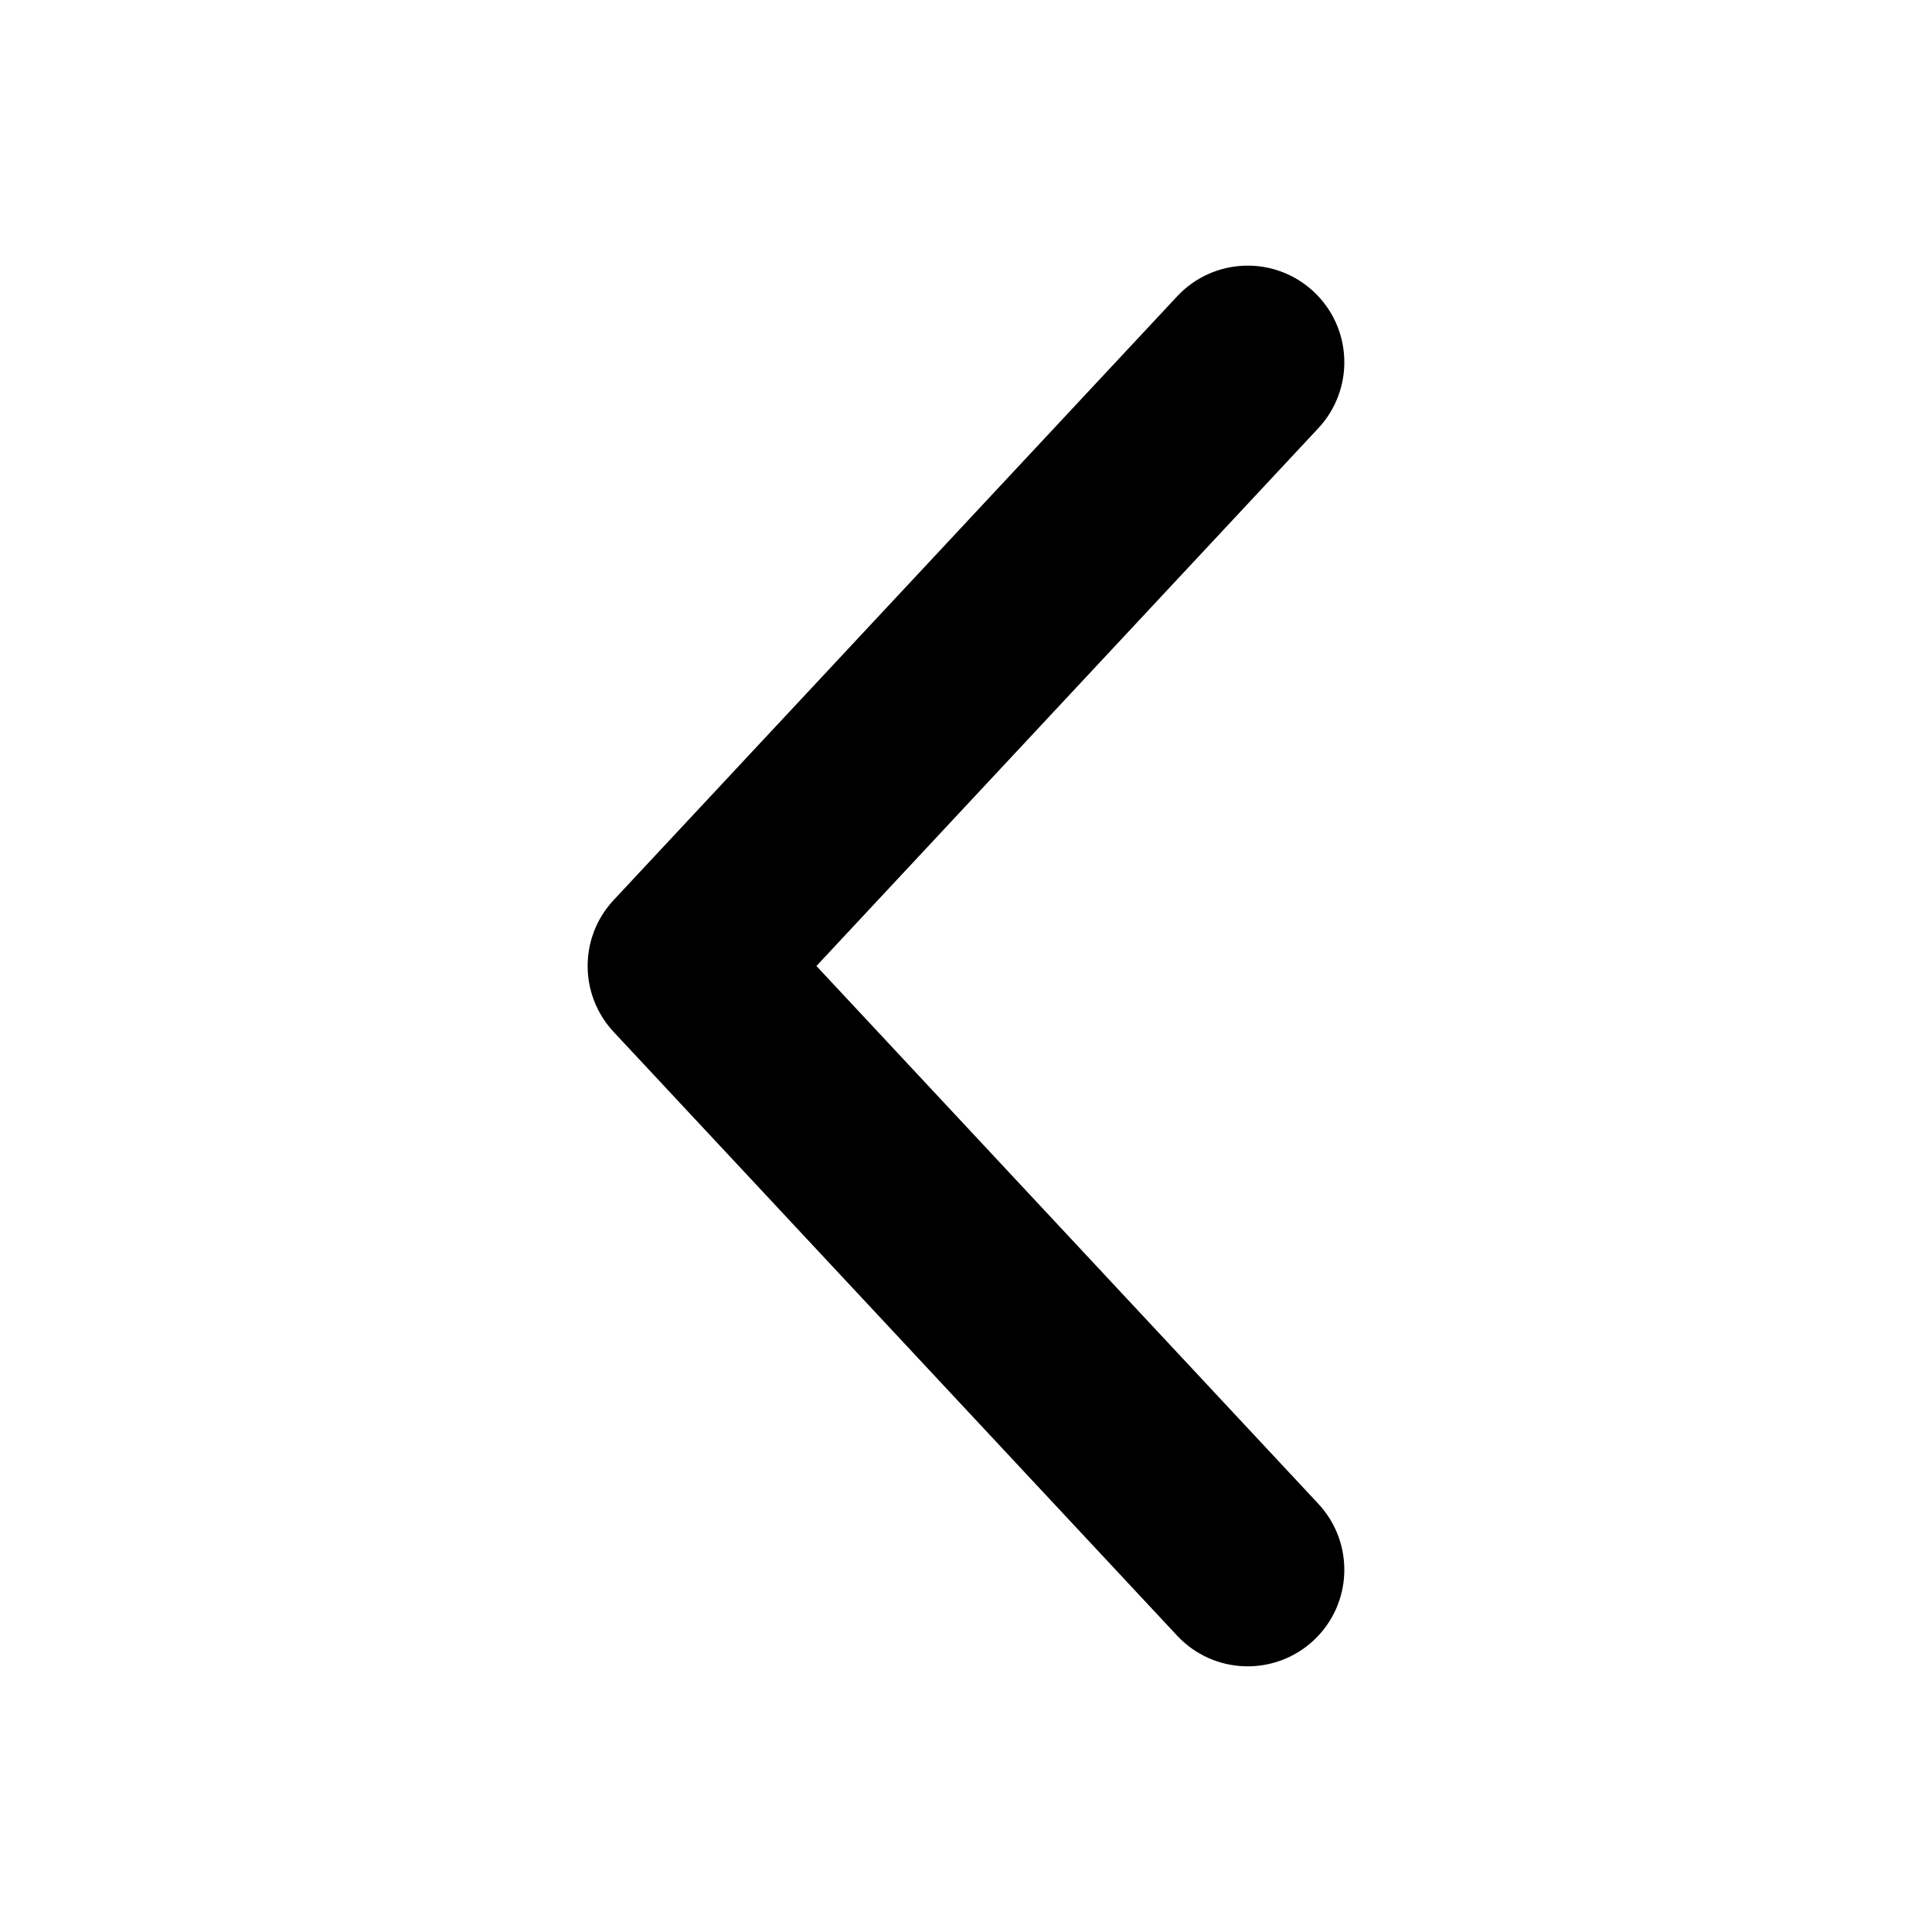
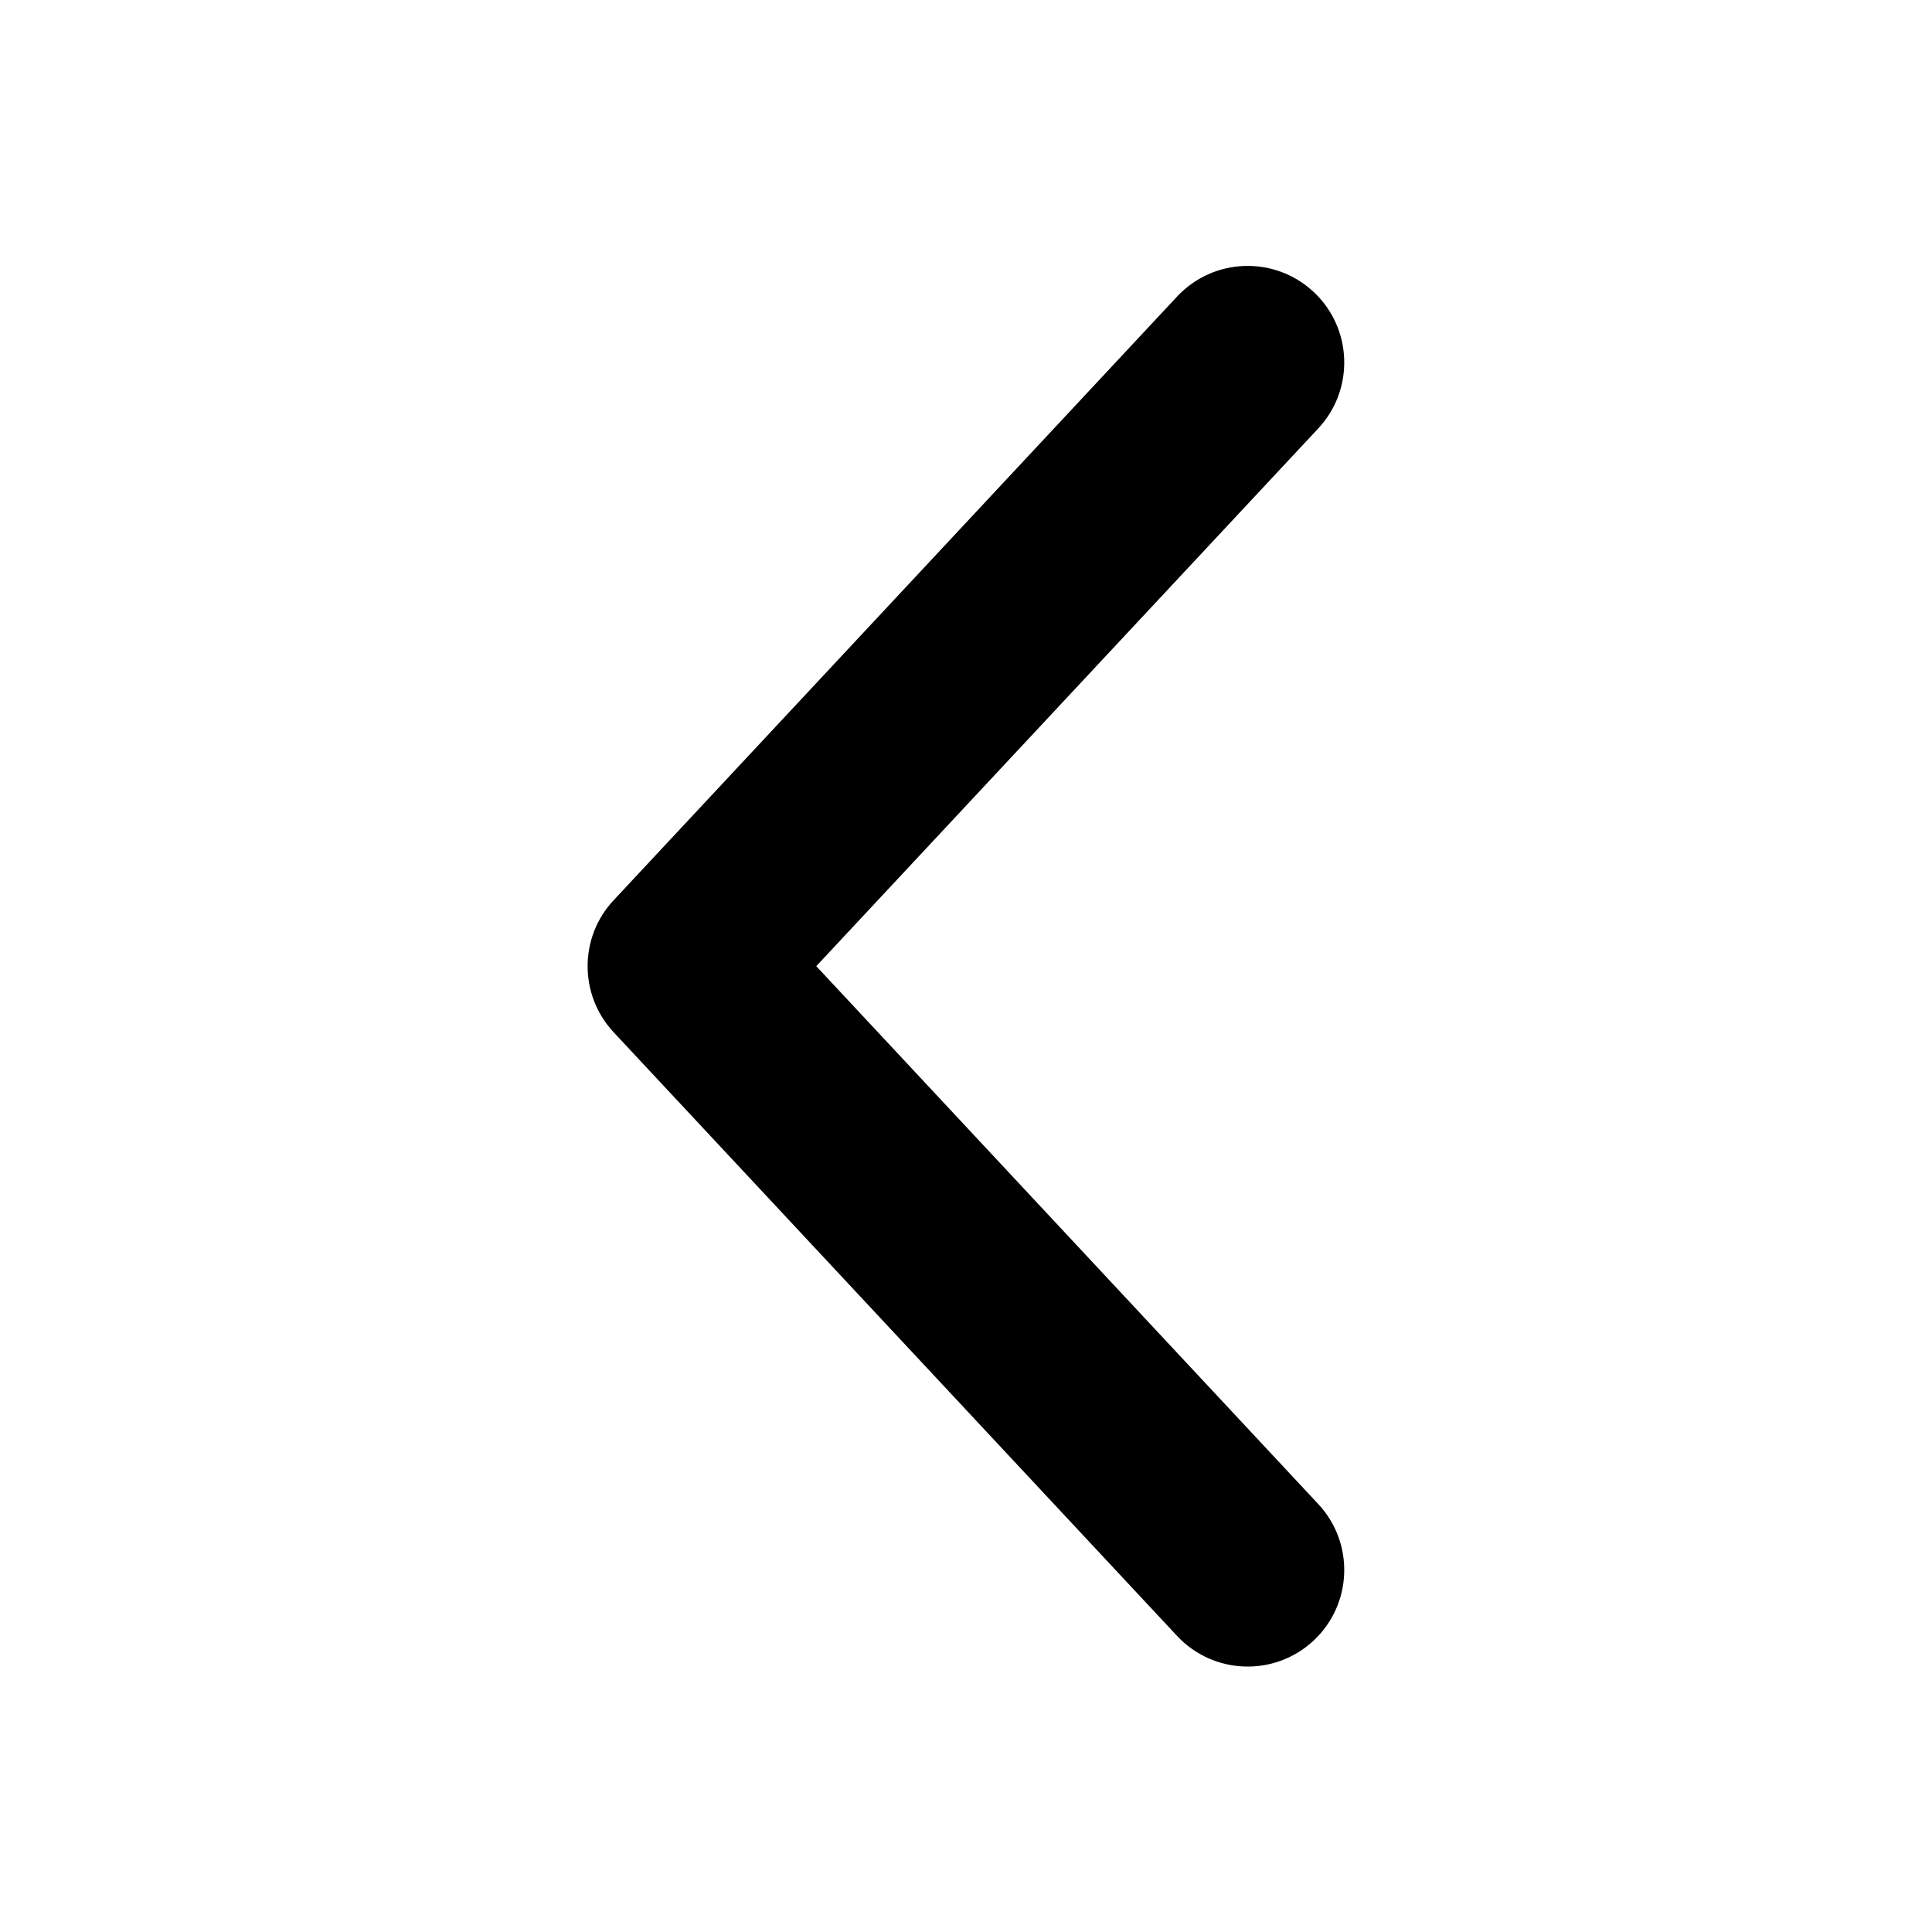
- <svg xmlns="http://www.w3.org/2000/svg" width="24" height="24" viewBox="0 0 24 24" fill="none">
-   <path fill-rule="evenodd" clip-rule="evenodd" d="M16.377 5.319C16.829 4.834 16.803 4.075 16.319 3.623C15.834 3.17 15.075 3.197 14.623 3.681L7.623 11.181C7.192 11.642 7.192 12.357 7.623 12.819L14.623 20.319C15.075 20.803 15.834 20.829 16.319 20.377C16.803 19.925 16.829 19.166 16.377 18.681L10.142 12L16.377 5.319Z" fill="black" />
+ <svg xmlns="http://www.w3.org/2000/svg" width="12" height="12" viewBox="0 0 12 12" fill="none">
+   <path fill-rule="evenodd" clip-rule="evenodd" d="M8.188 2.661C8.414 2.419 8.401 2.039 8.159 1.813C7.917 1.587 7.537 1.6 7.311 1.842L3.811 5.592C3.596 5.822 3.596 6.18 3.811 6.411L7.311 10.161C7.537 10.403 7.917 10.416 8.159 10.19C8.401 9.964 8.414 9.584 8.188 9.342L5.07 6.001L8.188 2.661Z" fill="black" />
</svg>
